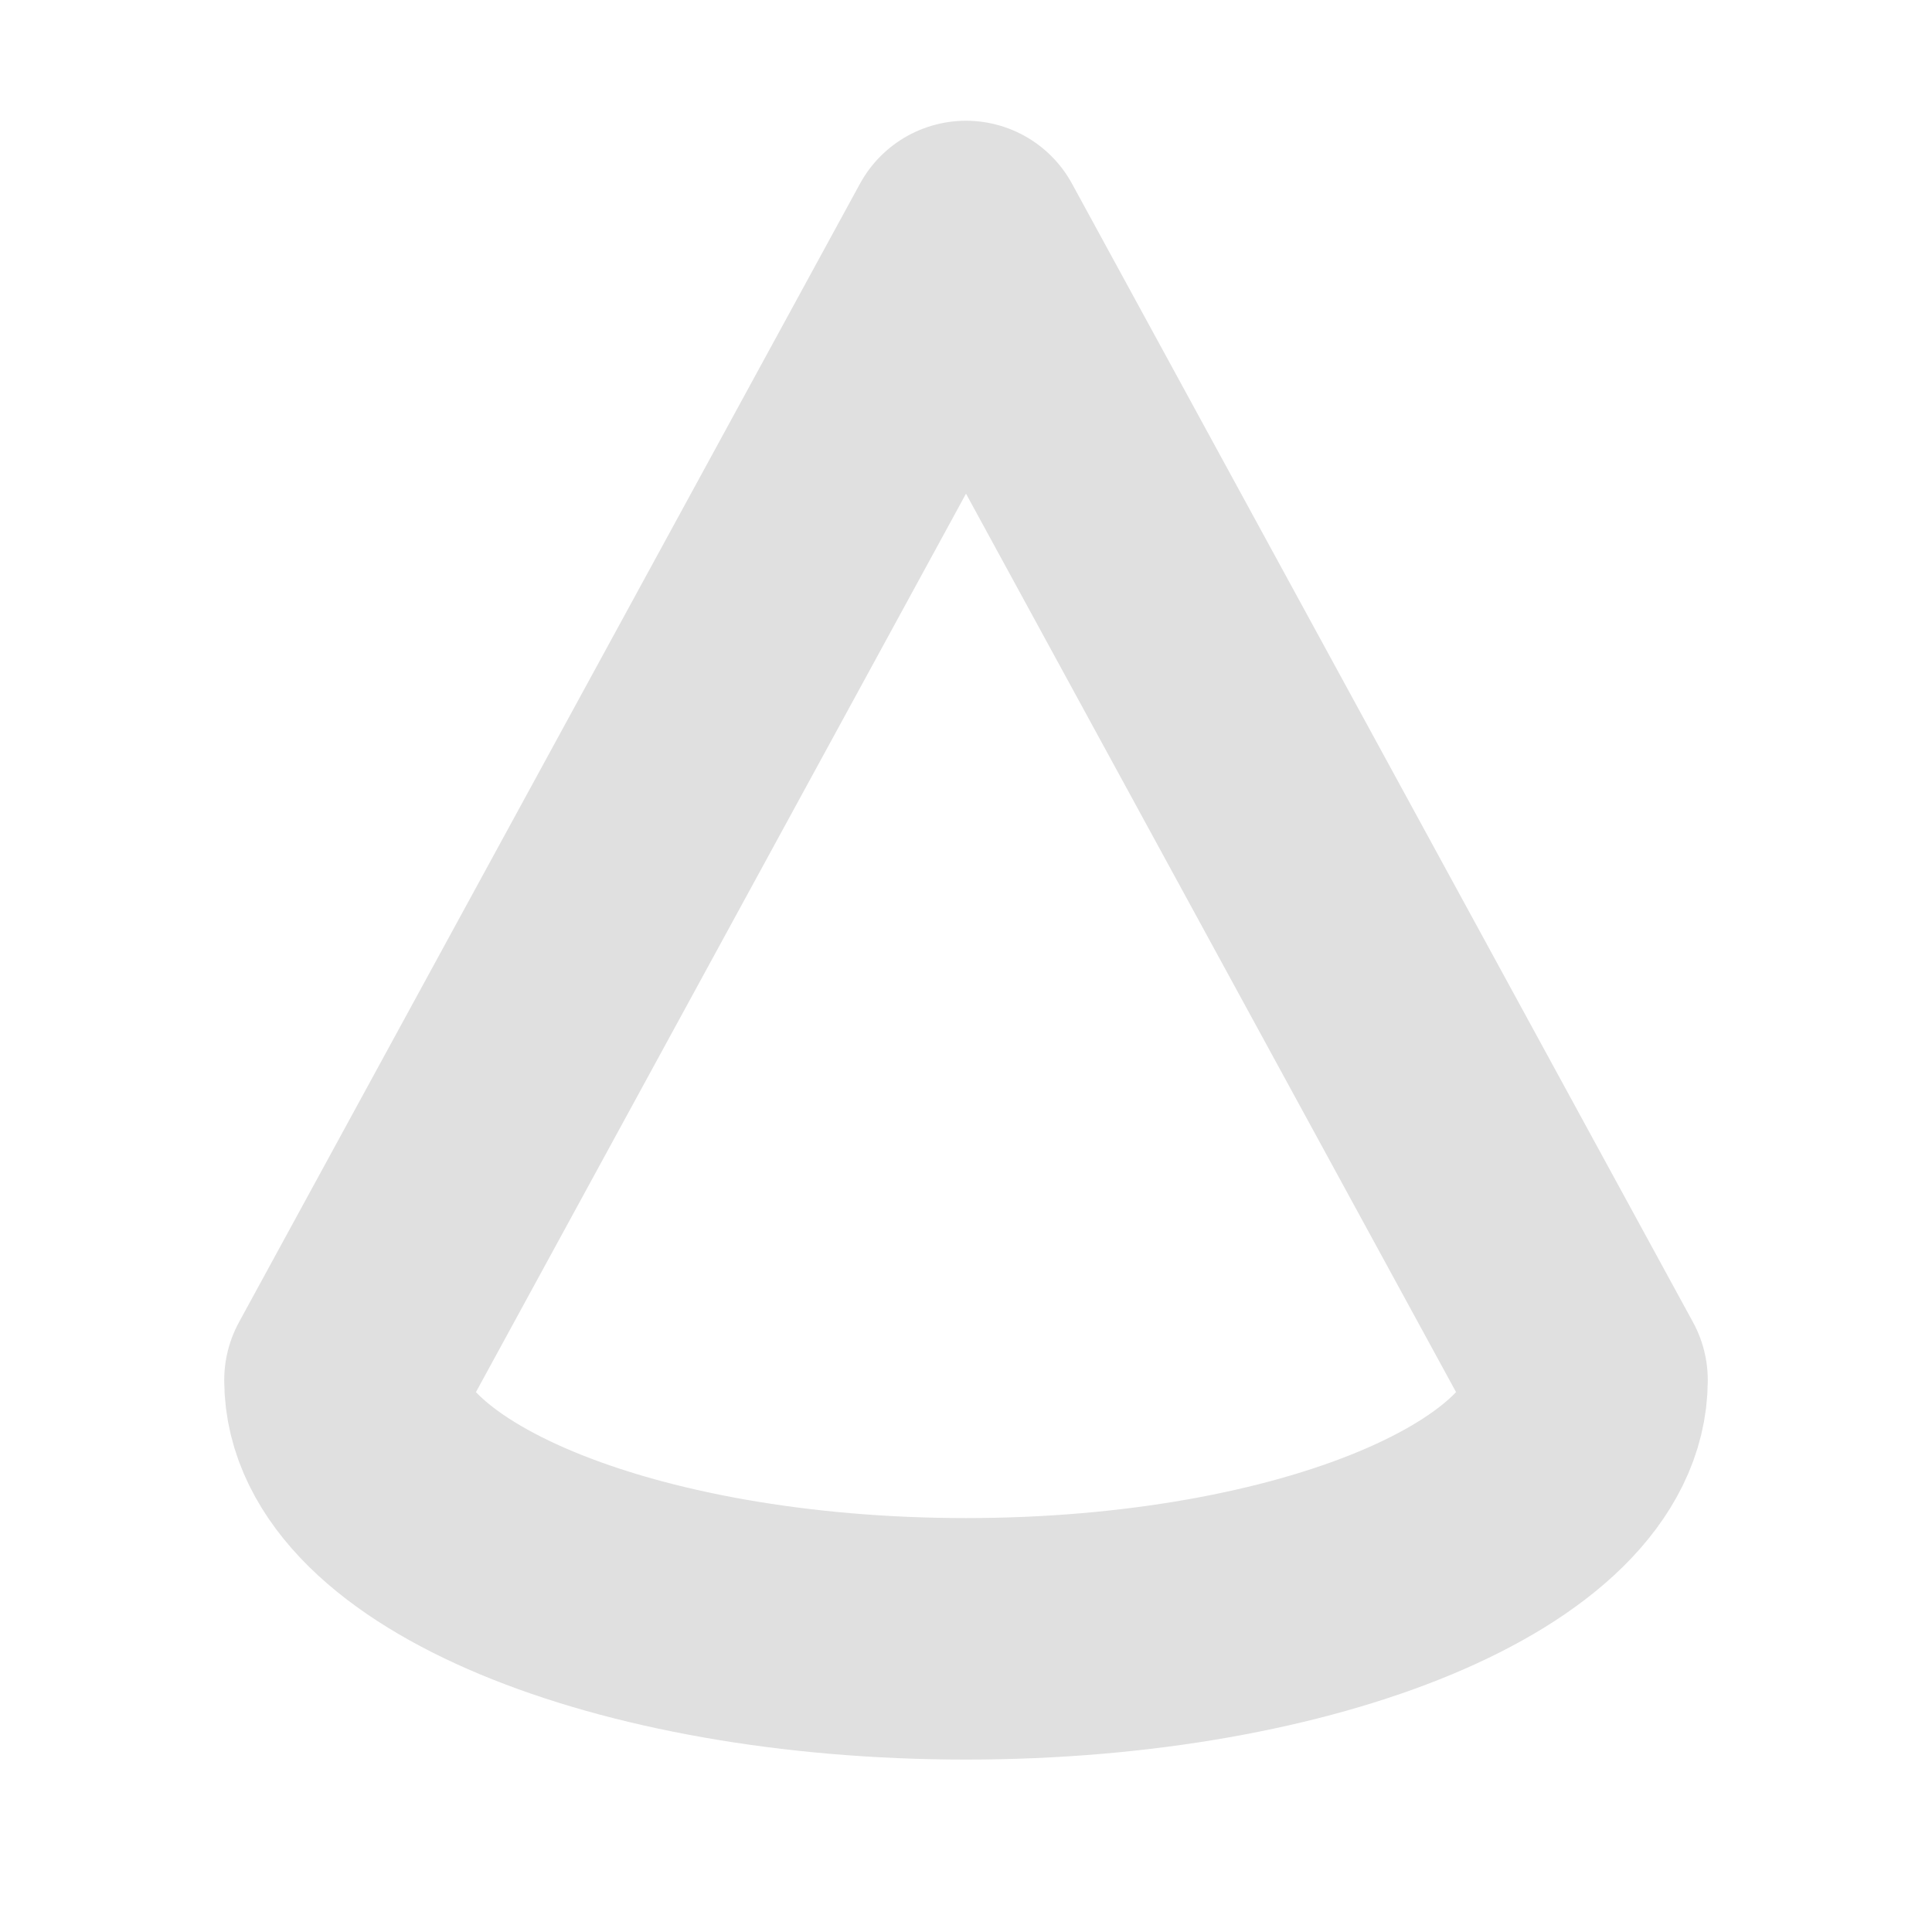
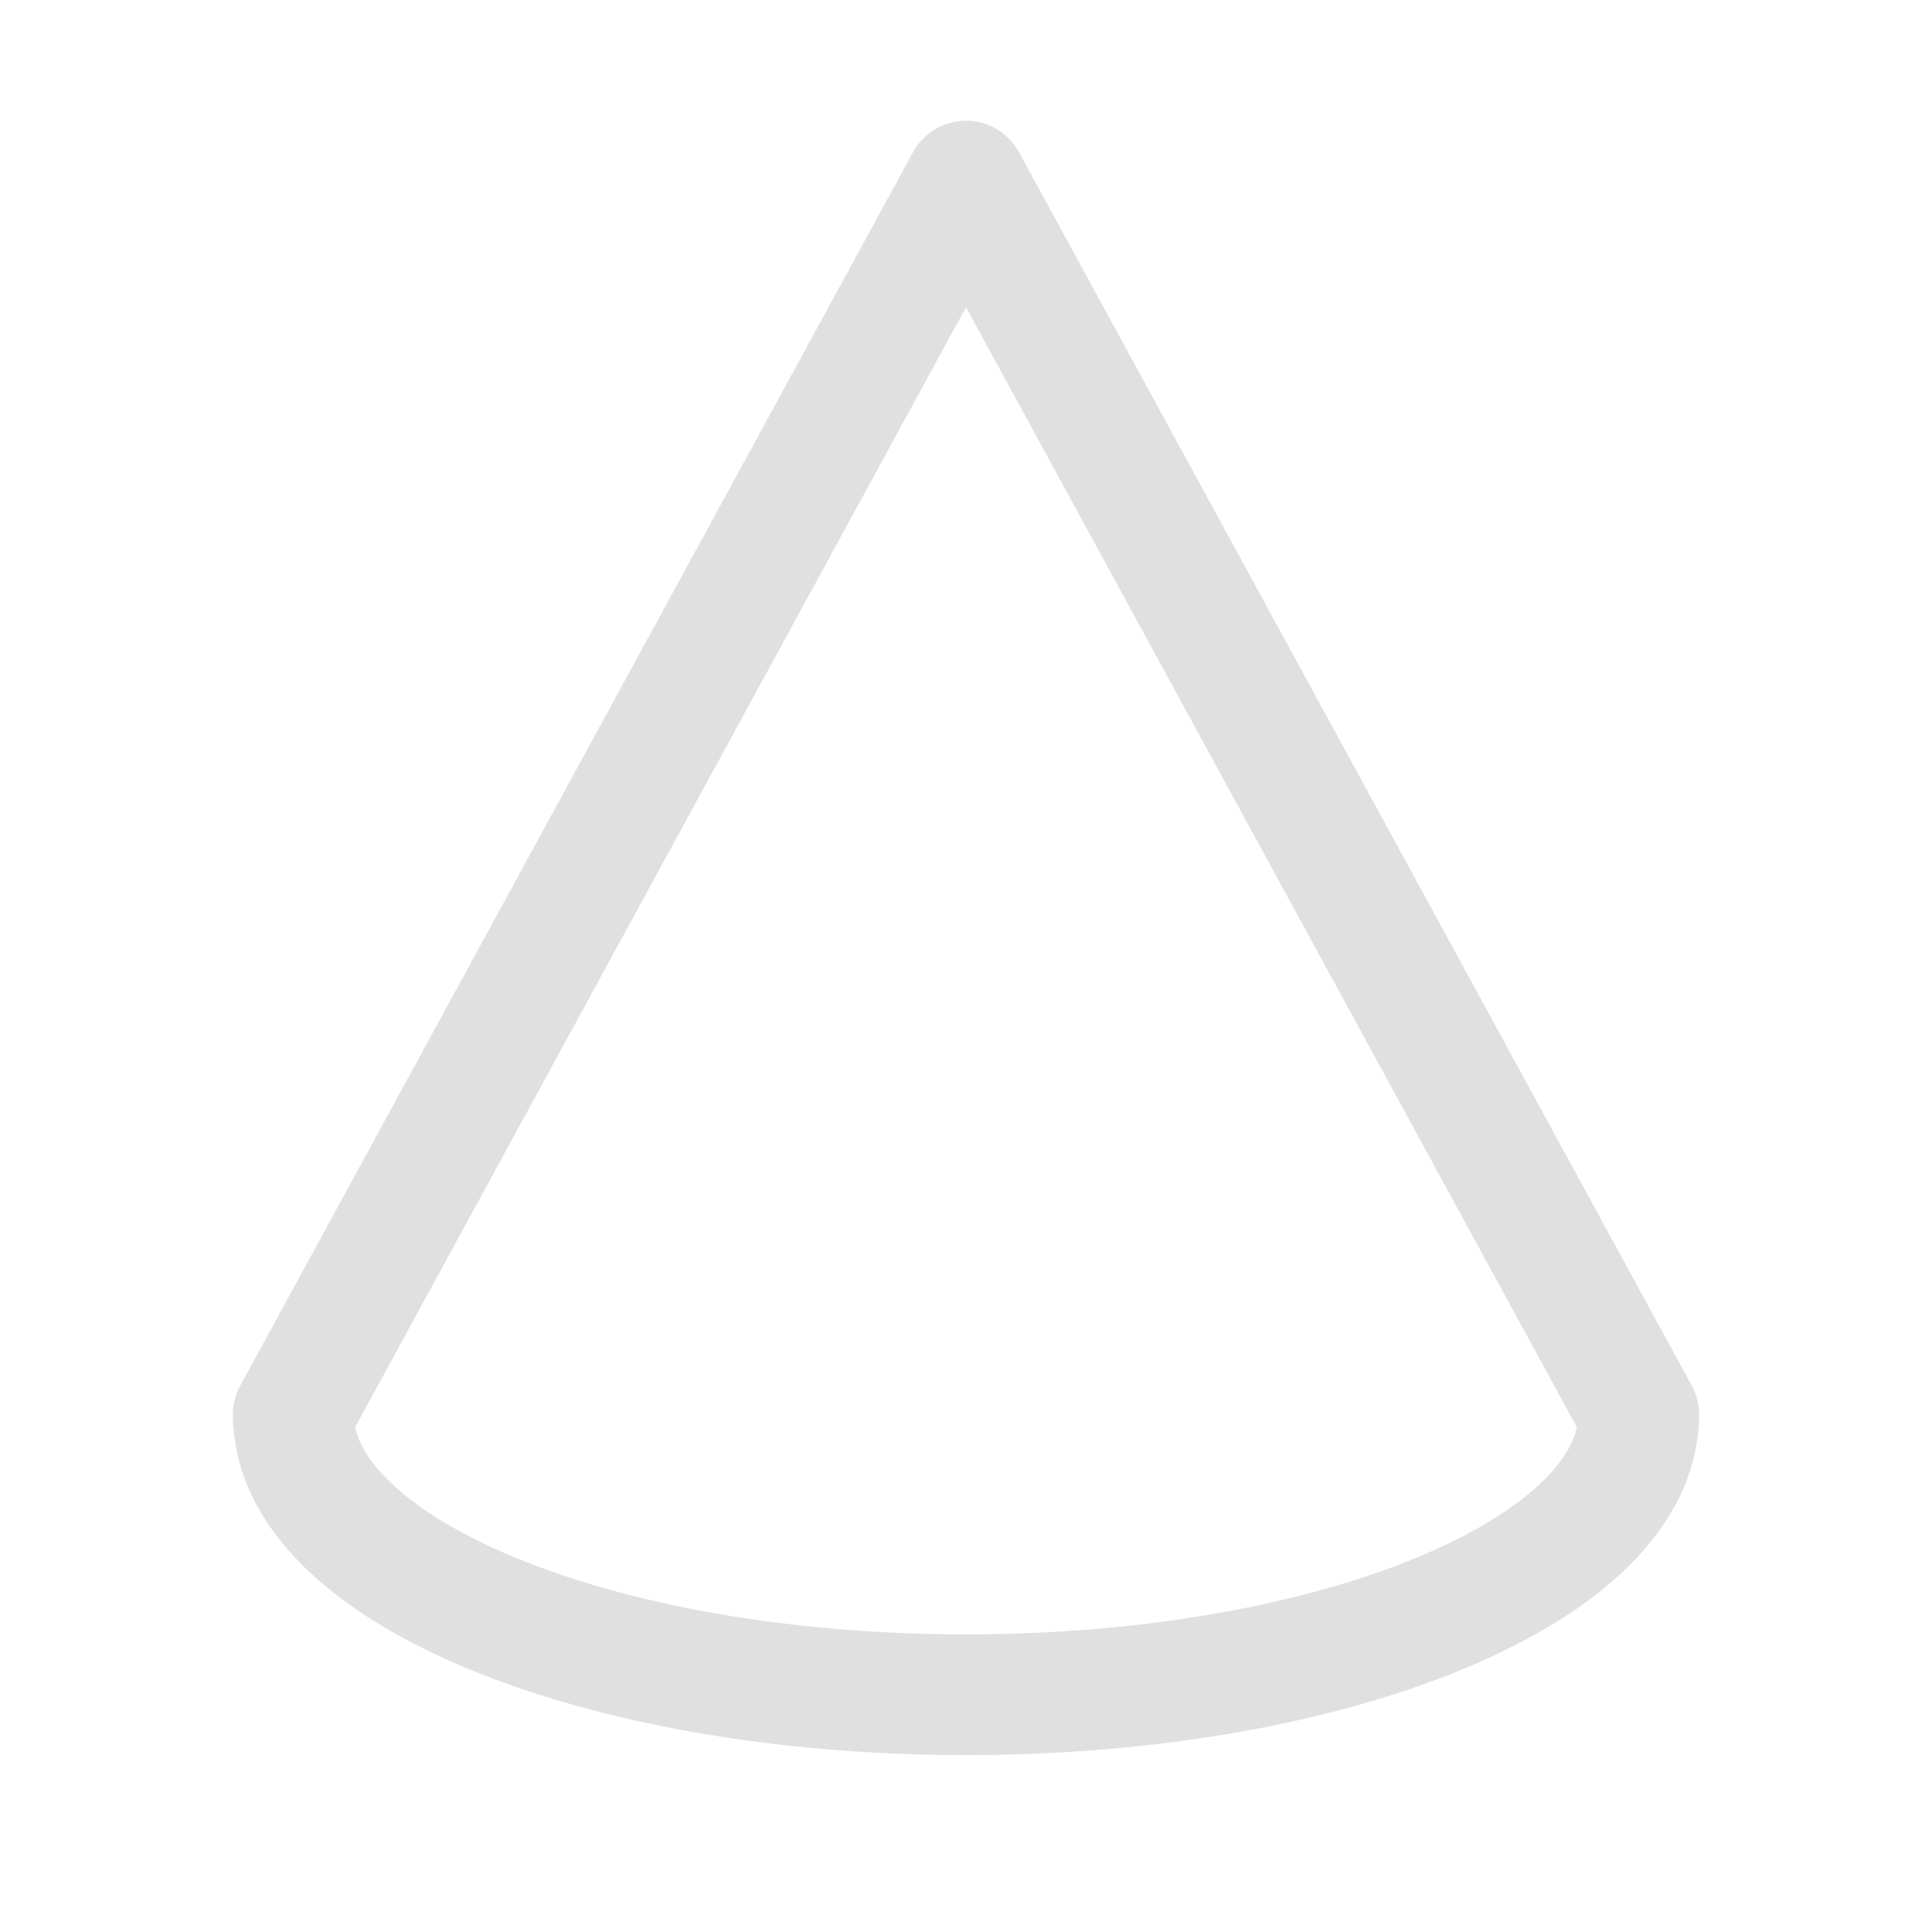
<svg xmlns="http://www.w3.org/2000/svg" width="16" height="16" viewBox="0 0 16 16">
-   <path fill="none" stroke="#e0e0e0" stroke-width="2" stroke-linecap="round" stroke-linejoin="round" d="M2.857 11.429L8 2L13.143 11.429M2.857 11.429A5.143 2.143 0 0 0 13.143 11.429" />
+   <path fill="none" stroke="#e0e0e0" stroke-width="1" stroke-linecap="round" stroke-linejoin="round" d="M2.429 11.714L8 1.5L13.571 11.714M2.429 11.714A5.571 2.321 0 0 0 13.571 11.714" />
</svg>
